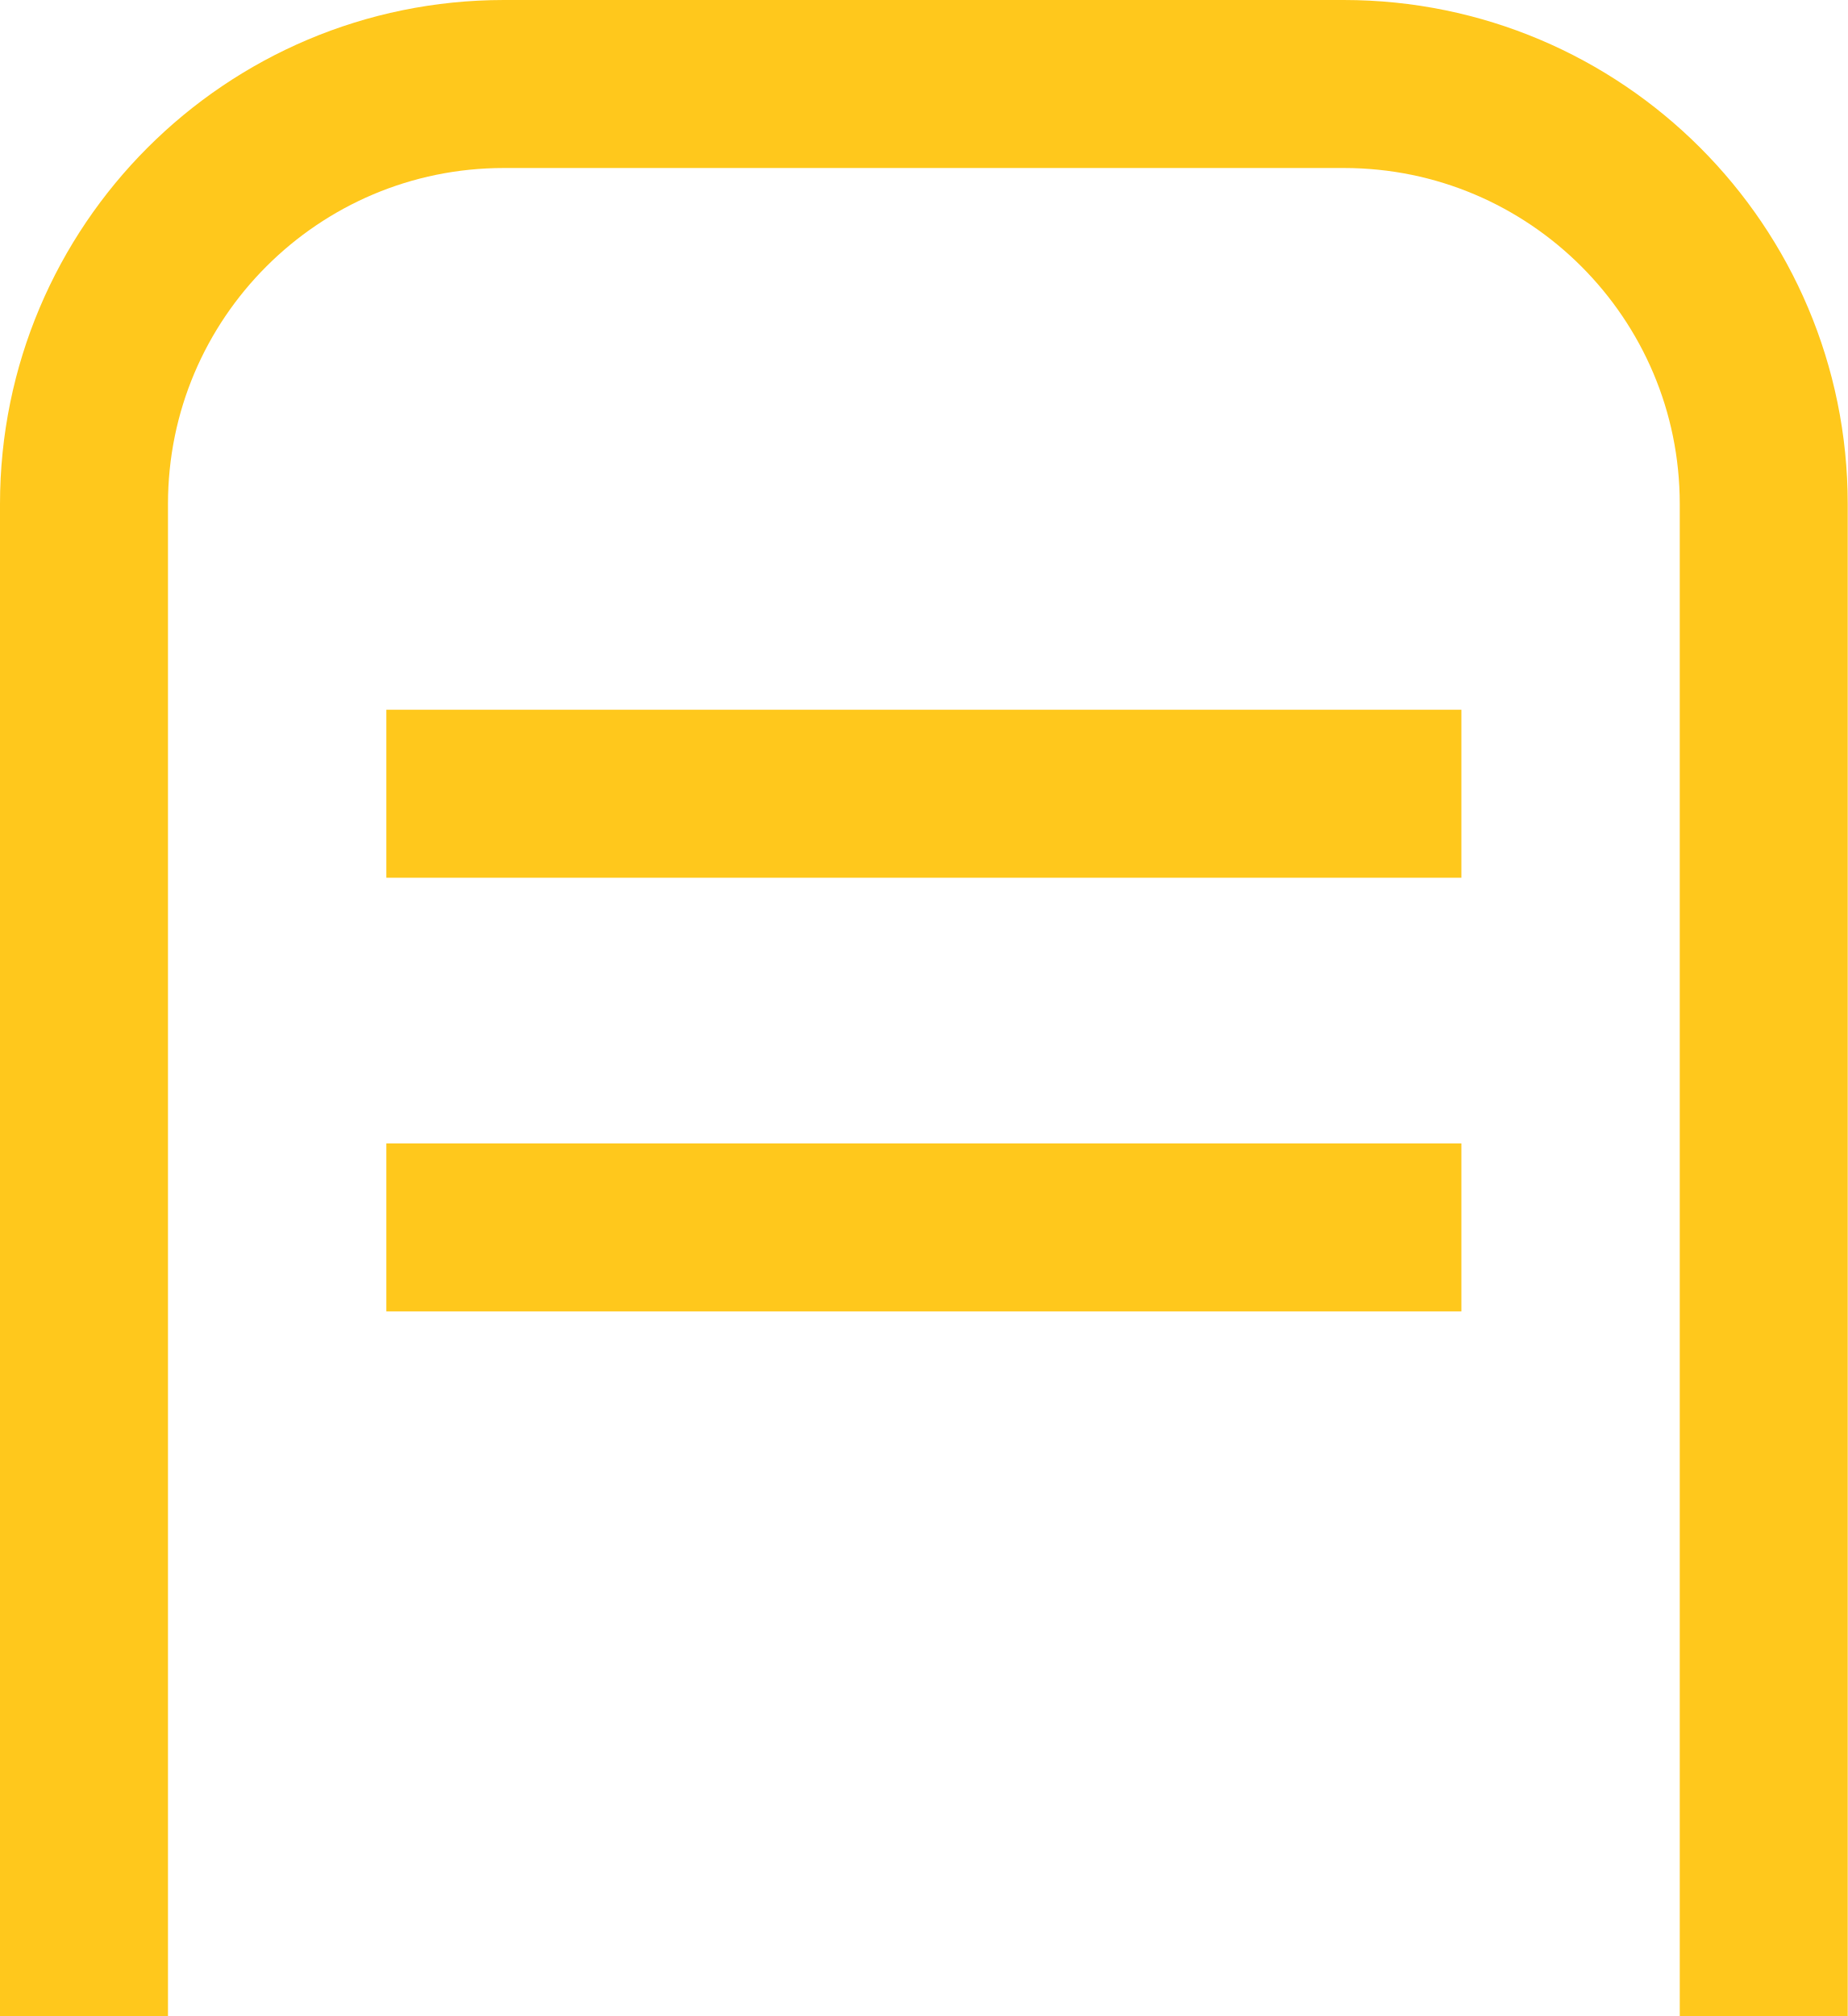
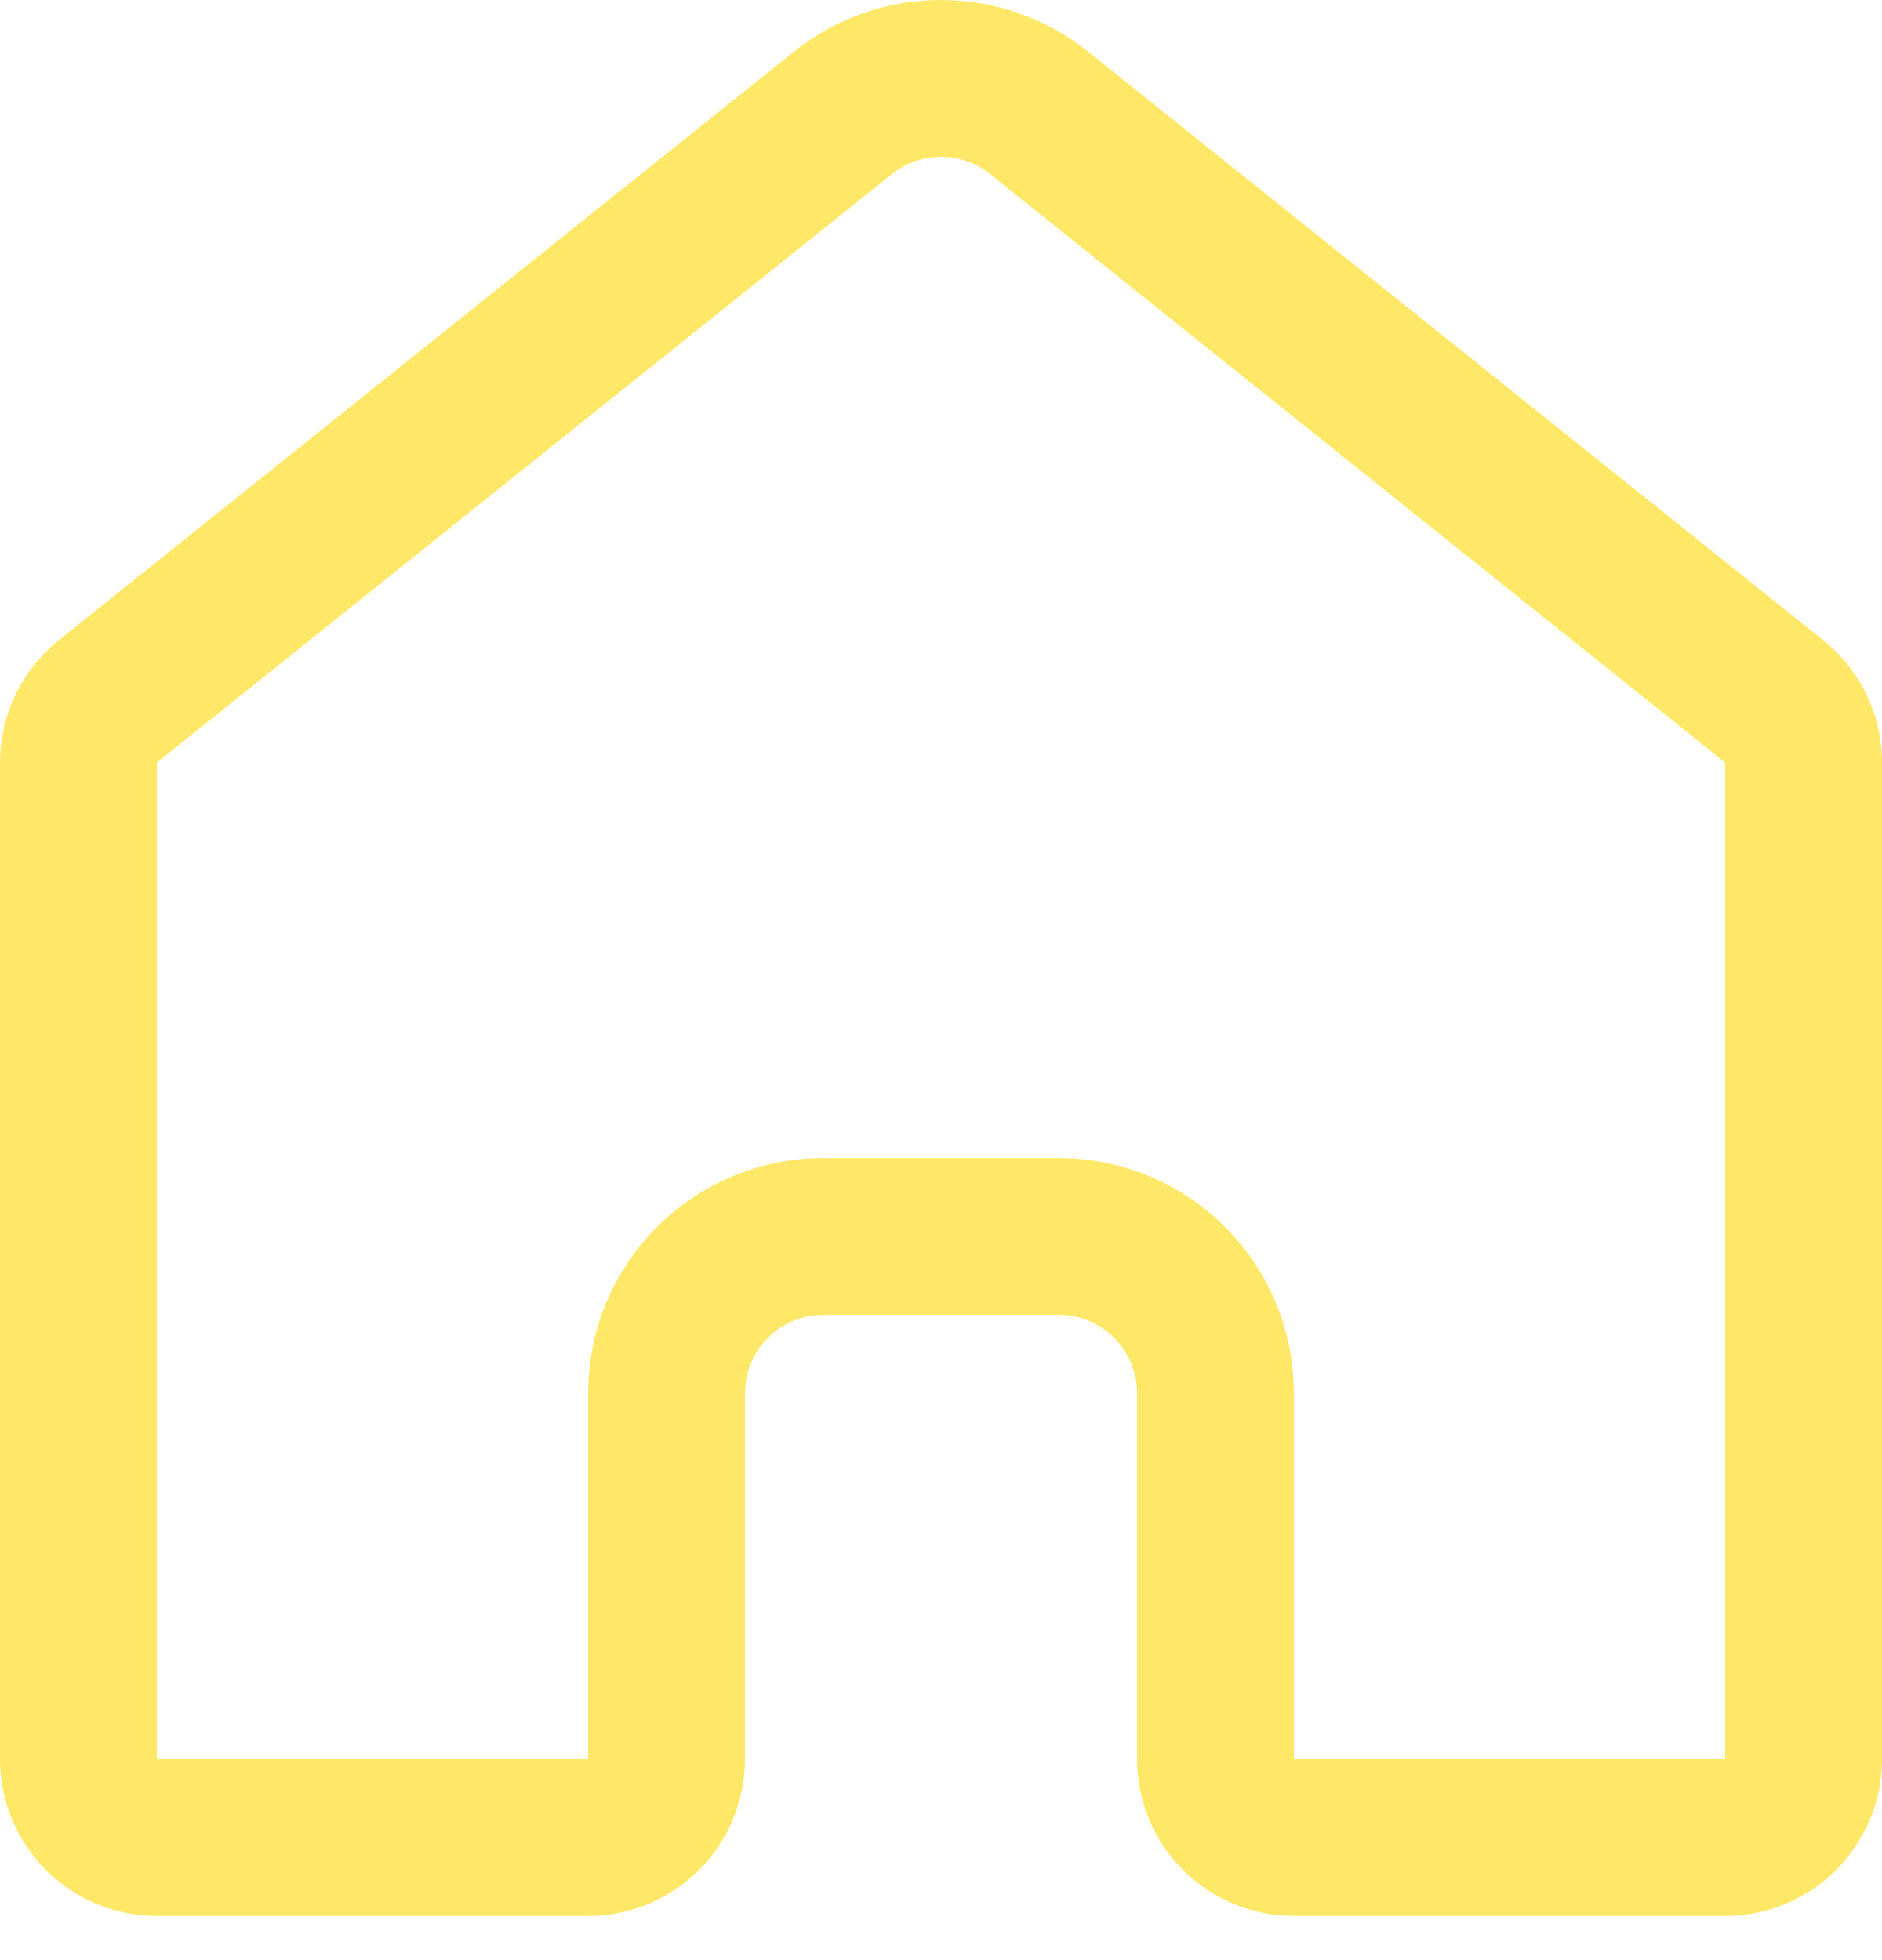
- <svg xmlns="http://www.w3.org/2000/svg" width="22" height="24" viewBox="0 0 22 24" fill="none">
-   <path d="M21 24V6C21 3.239 18.761 1 16 1H6C3.239 1 1 3.239 1 6V24M4.6 9.449H17.4M17.4 14.612H4.6" stroke="#FFC81C" stroke-width="2" />
+ <svg xmlns="http://www.w3.org/2000/svg" width="24" height="25" viewBox="0 0 24 25" fill="none">
+   <path d="M23 9.727V22.438C23 22.99 22.552 23.438 22 23.438H16.5C15.948 23.438 15.5 22.99 15.5 22.438V17.771C15.5 16.666 14.605 15.771 13.5 15.771H10.5C9.395 15.771 8.5 16.666 8.5 17.771V22.438C8.5 22.99 8.052 23.438 7.5 23.438H2C1.448 23.438 1 22.99 1 22.438V9.727C1 9.423 1.138 9.136 1.375 8.946L10.75 1.439C11.481 0.854 12.519 0.854 13.25 1.439L22.625 8.946C22.862 9.136 23 9.423 23 9.727Z" stroke="#FFE868" stroke-width="2" />
</svg>
